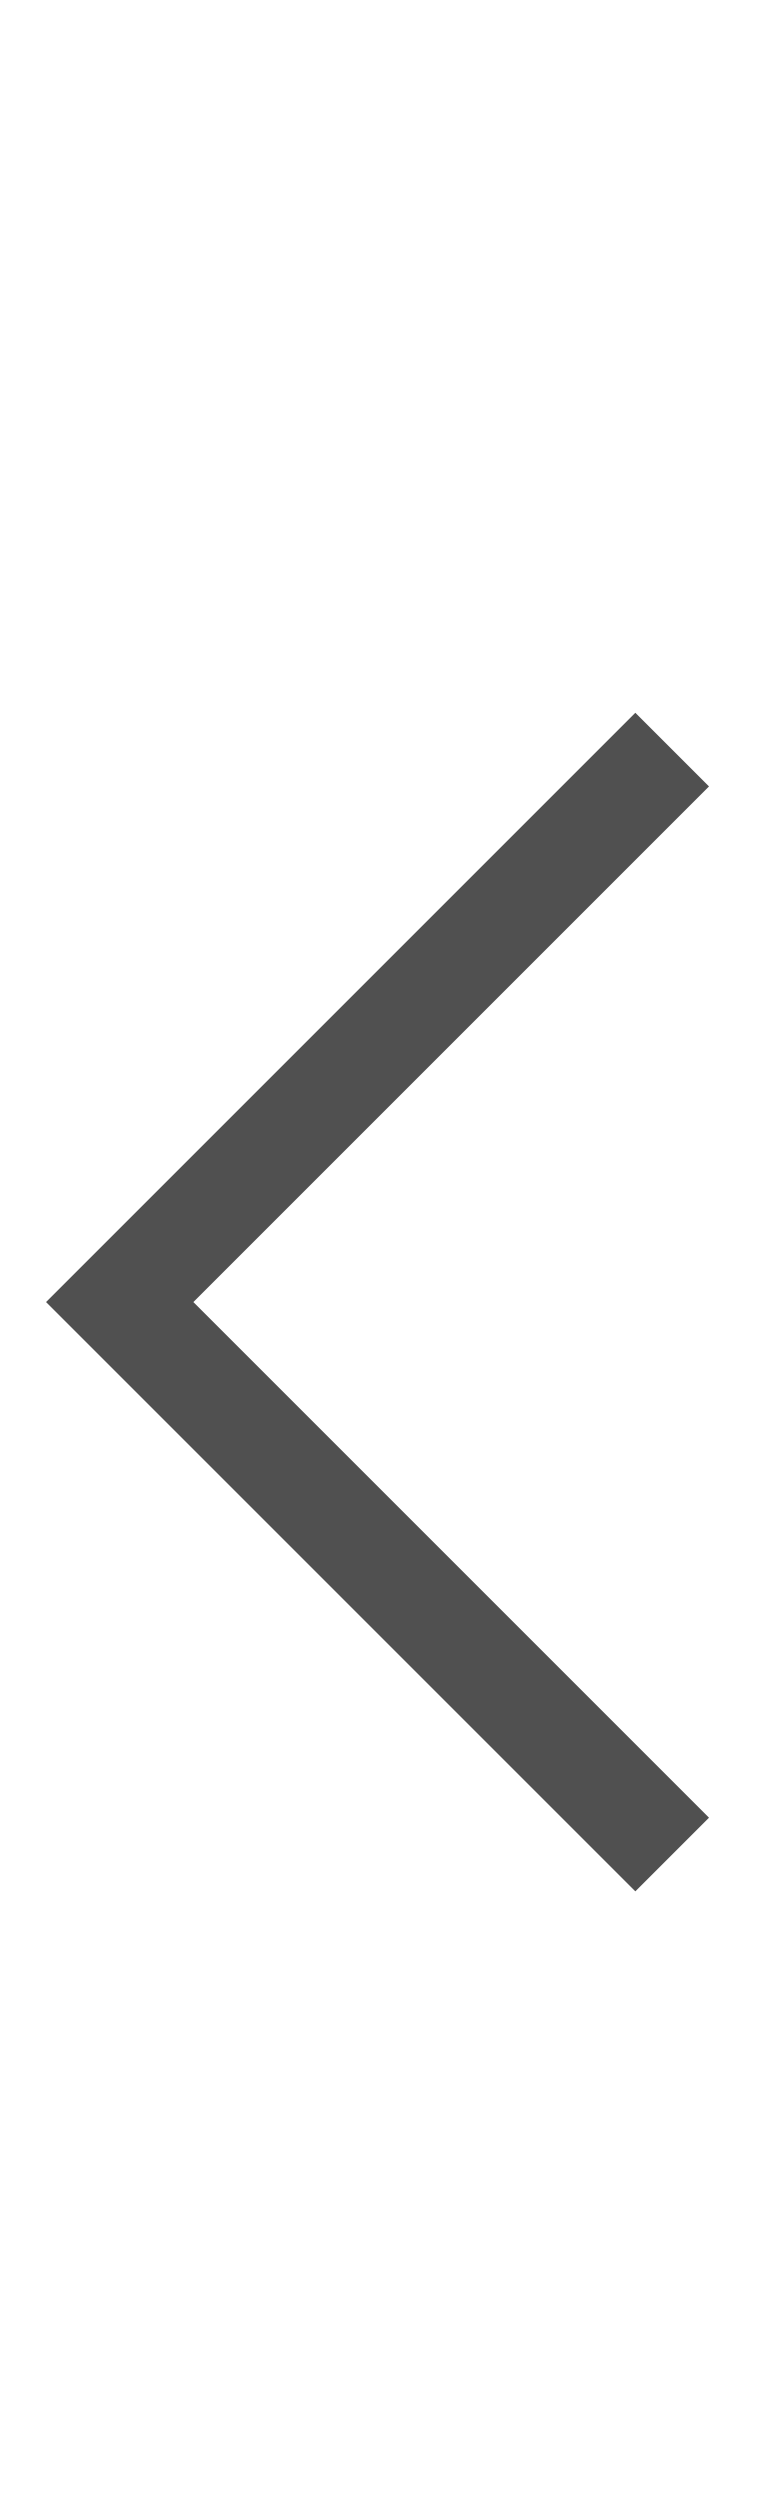
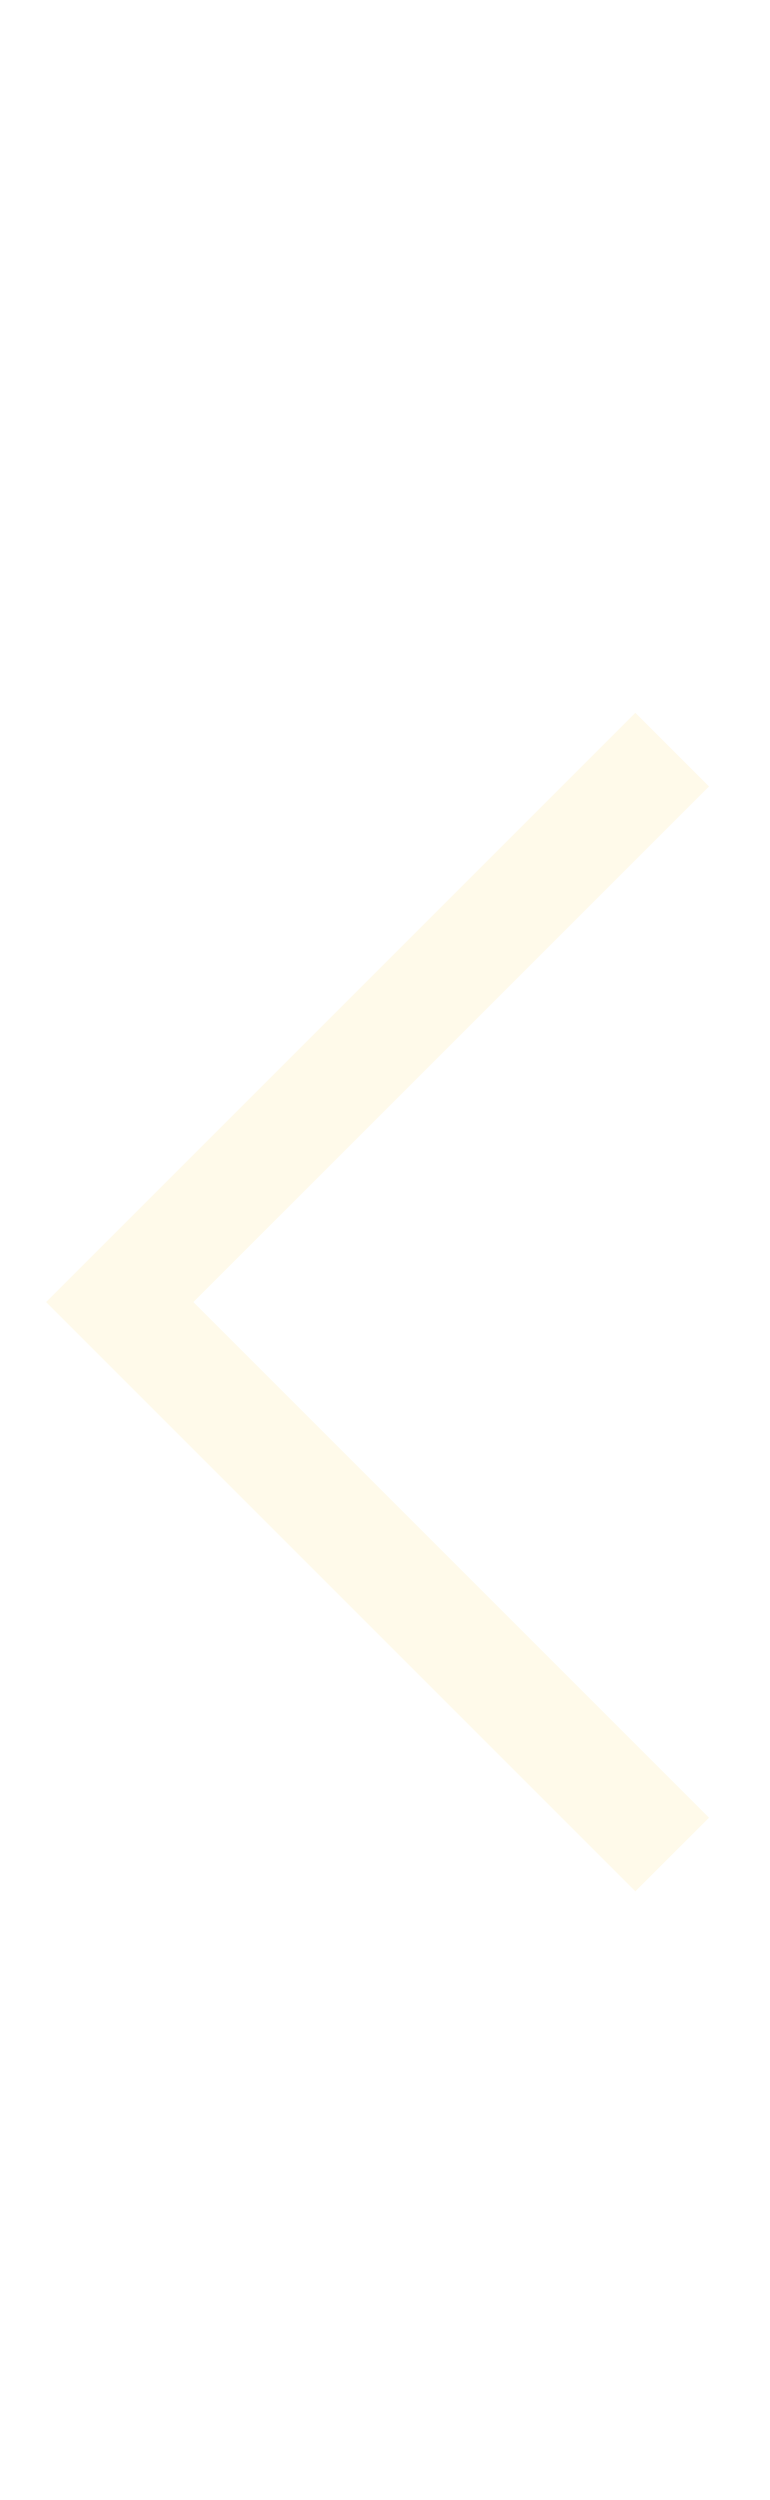
- <svg xmlns="http://www.w3.org/2000/svg" width="16" height="52" viewBox="0 0 16 52" fill="none">
-   <path d="M13.215 39.34L0.958 27.083L13.215 14.826L14.747 16.358L4.022 27.083L14.747 37.808L13.215 39.34Z" fill="#505050" />
+ <svg xmlns="http://www.w3.org/2000/svg" width="20" height="65" viewBox="0 0 20 65" fill="none">
+   <path d="M16.519 49.175L1.198 33.854L16.519 18.533L18.434 20.448L5.027 33.854L18.434 47.261L16.519 49.175Z" fill="#FFFAEA" />
</svg>
